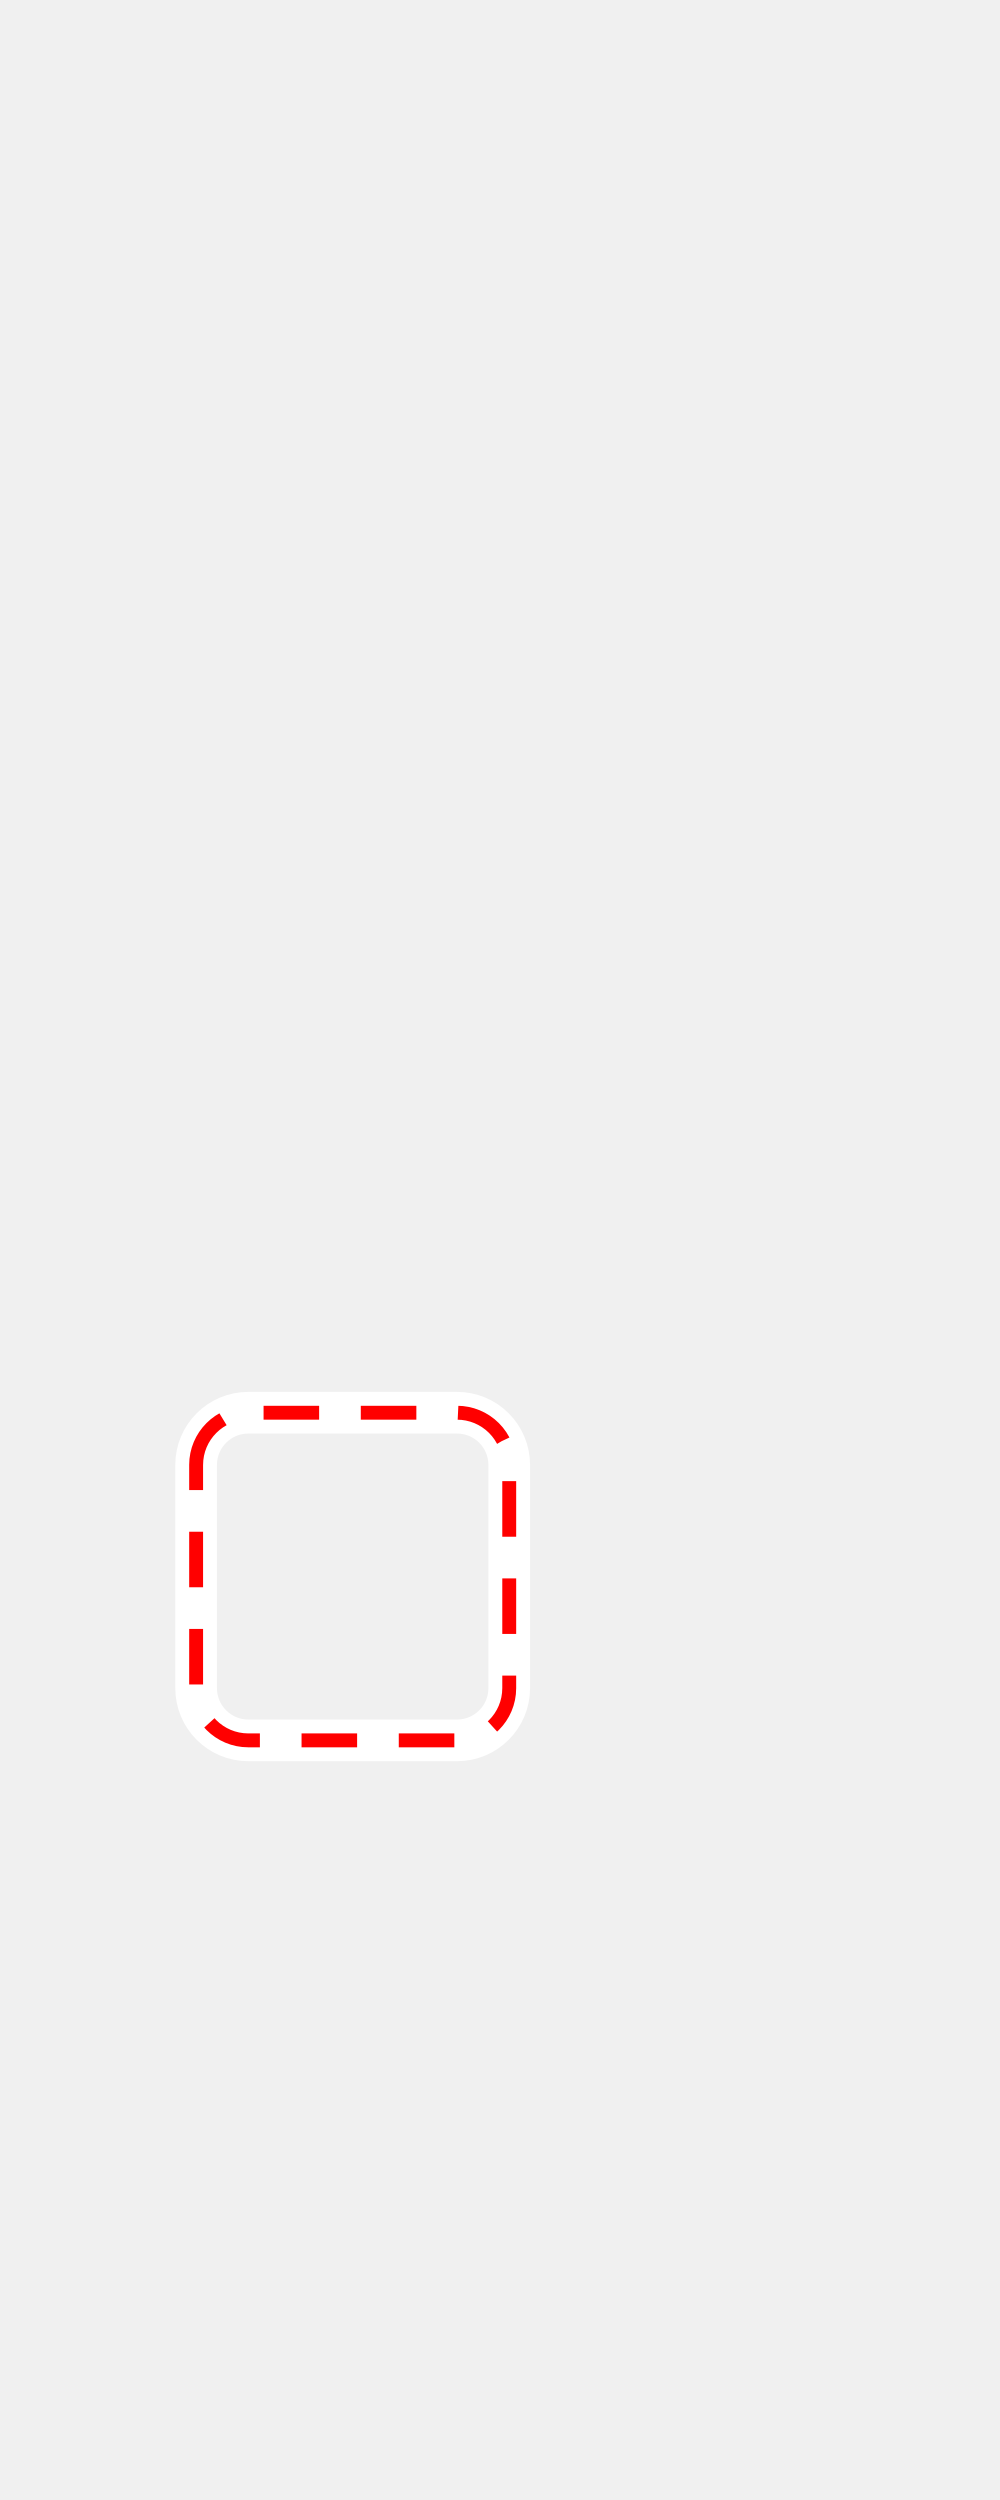
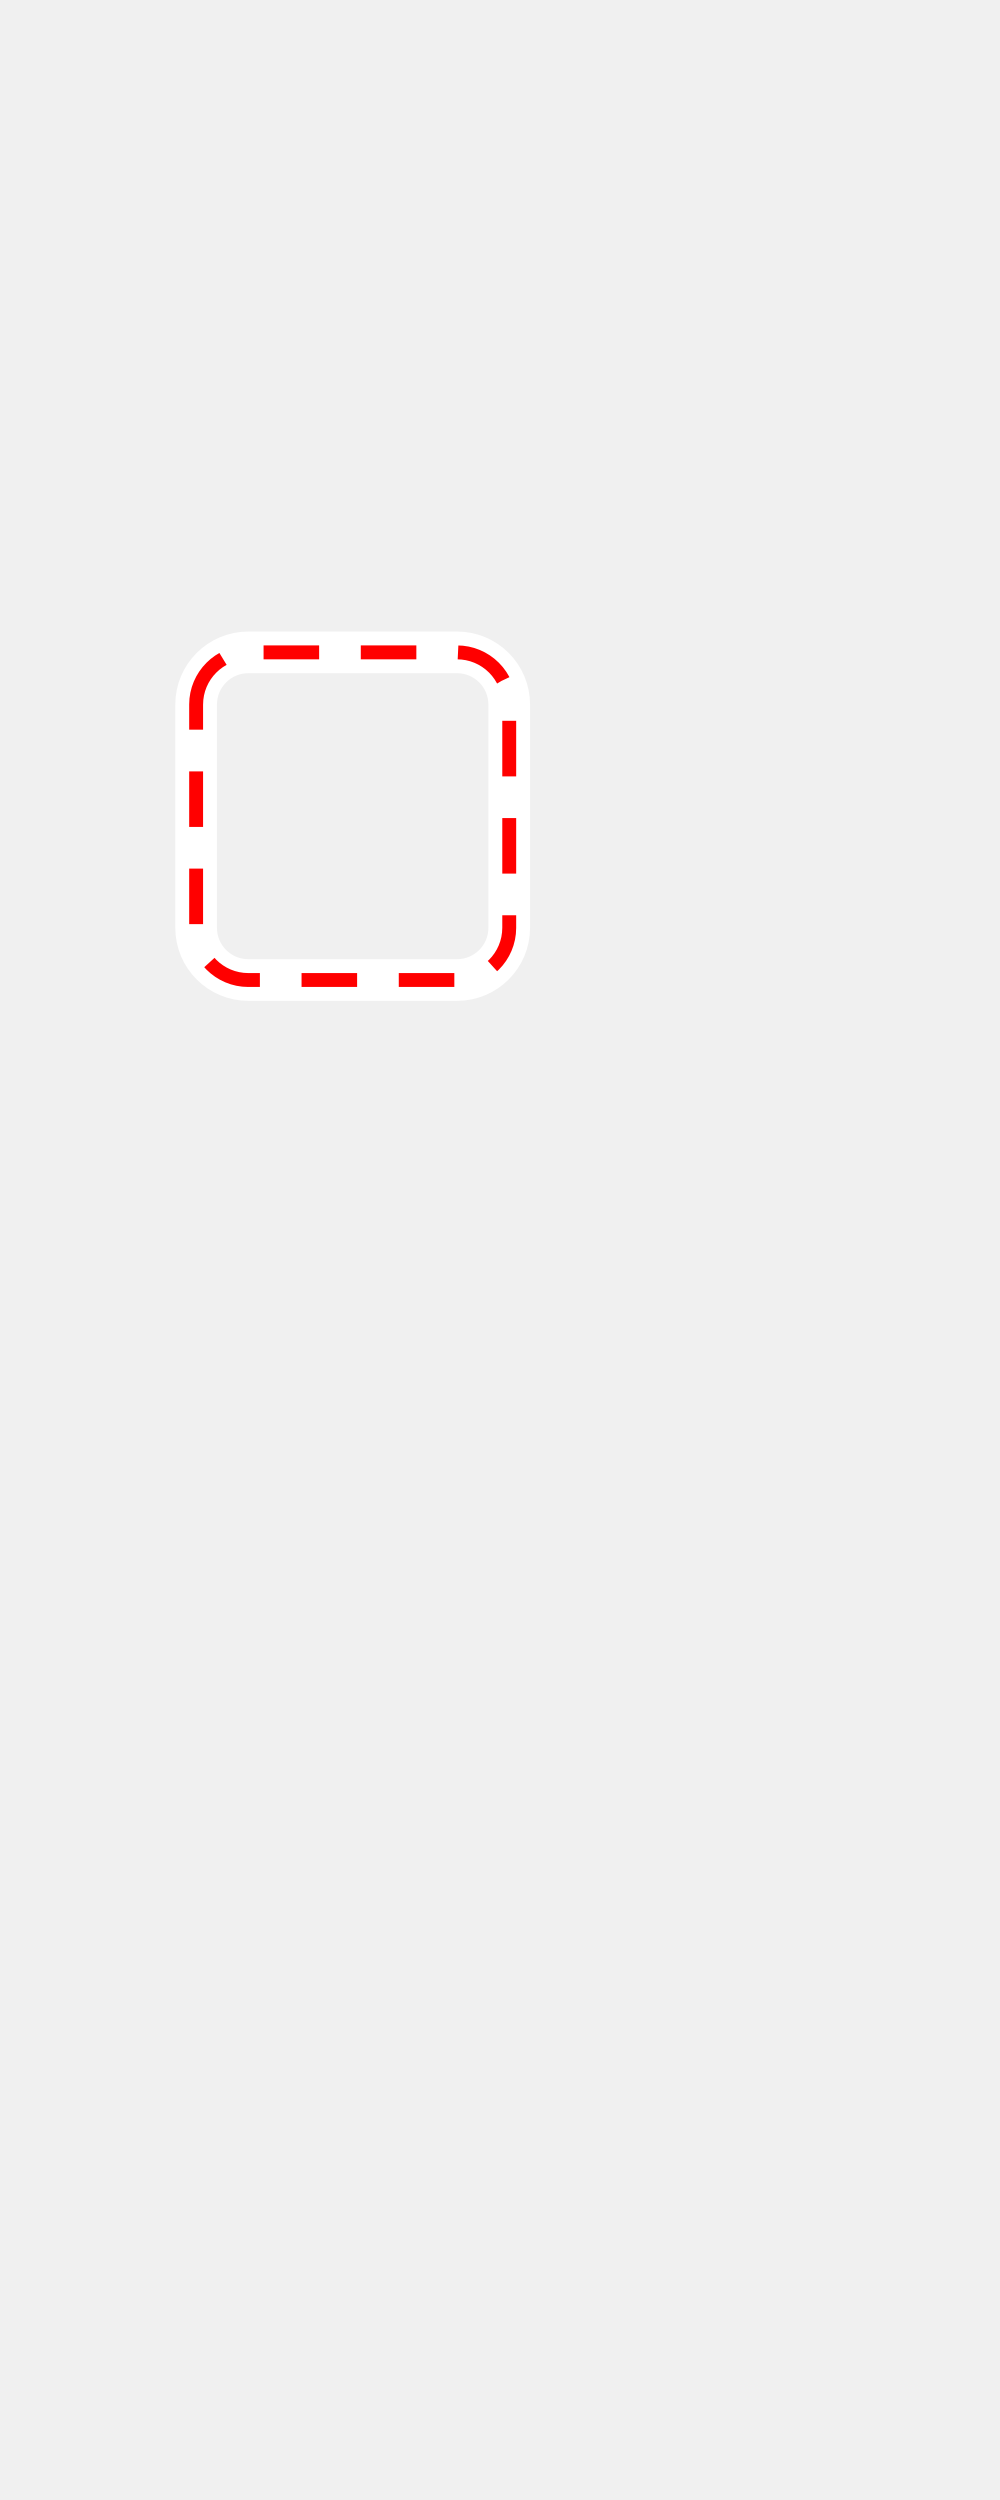
<svg xmlns="http://www.w3.org/2000/svg" version="1.1" viewBox="0.0 0.0 288.0 720.0" fill="none" stroke="none" stroke-linecap="square" stroke-miterlimit="10">
  <clipPath id="p.0">
    <path d="m0 0l288.0 0l0 720.0l-288.0 0l0 -720.0z" clip-rule="nonzero" />
  </clipPath>
  <g clip-path="url(#p.0)">
    <path fill="#000000" fill-opacity="0.0" d="m0 0l288.0 0l0 720.0l-288.0 0z" fill-rule="evenodd" />
-     <path fill="#000000" fill-opacity="0.0" d="m56.484 421.893l0 0c0 -8.3 6.729 -15.029 15.029 -15.029l60.115 0l0 0c3.986 0 7.809 1.583 10.627 4.402c2.819 2.819 4.402 6.641 4.402 10.627l0 64.304c0 8.3 -6.729 15.029 -15.029 15.029l-60.115 0l0 0c-8.3 0 -15.029 -6.729 -15.029 -15.029z" fill-rule="evenodd" />
-     <path stroke="#ffffff" stroke-width="12.0" stroke-linejoin="round" stroke-linecap="butt" d="m56.484 421.893l0 0c0 -8.3 6.729 -15.029 15.029 -15.029l60.115 0l0 0c3.986 0 7.809 1.583 10.627 4.402c2.819 2.819 4.402 6.641 4.402 10.627l0 64.304c0 8.3 -6.729 15.029 -15.029 15.029l-60.115 0l0 0c-8.3 0 -15.029 -6.729 -15.029 -15.029z" fill-rule="evenodd" />
-     <path fill="#000000" fill-opacity="0.0" d="m56.484 421.893l0 0c0 -8.3 6.729 -15.029 15.029 -15.029l60.115 0l0 0c3.986 0 7.809 1.583 10.627 4.402c2.819 2.819 4.402 6.641 4.402 10.627l0 64.304c0 8.3 -6.729 15.029 -15.029 15.029l-60.115 0l0 0c-8.3 0 -15.029 -6.729 -15.029 -15.029z" fill-rule="evenodd" />
-     <path stroke="#ff0000" stroke-width="4.0" stroke-linejoin="round" stroke-linecap="butt" stroke-dasharray="16.0,12.0" d="m56.484 421.893l0 0c0 -8.3 6.729 -15.029 15.029 -15.029l60.115 0l0 0c3.986 0 7.809 1.583 10.627 4.402c2.819 2.819 4.402 6.641 4.402 10.627l0 64.304c0 8.3 -6.729 15.029 -15.029 15.029l-60.115 0l0 0c-8.3 0 -15.029 -6.729 -15.029 -15.029z" fill-rule="evenodd" />
+     <path fill="#000000" fill-opacity="0.0" d="m56.484 202.913l0 0c0 -8.3 6.729 -15.029 15.029 -15.029l60.115 0l0 0c3.986 0 7.809 1.583 10.627 4.402c2.819 2.819 4.402 6.641 4.402 10.627l0 64.304c0 8.3 -6.729 15.029 -15.029 15.029l-60.115 0l0 0c-8.3 0 -15.029 -6.729 -15.029 -15.029z" fill-rule="evenodd" />
+     <path stroke="#ffffff" stroke-width="12.0" stroke-linejoin="round" stroke-linecap="butt" d="m56.484 202.913l0 0c0 -8.3 6.729 -15.029 15.029 -15.029l60.115 0l0 0c3.986 0 7.809 1.583 10.627 4.402c2.819 2.819 4.402 6.641 4.402 10.627l0 64.304c0 8.3 -6.729 15.029 -15.029 15.029l-60.115 0l0 0c-8.3 0 -15.029 -6.729 -15.029 -15.029z" fill-rule="evenodd" />
+     <path fill="#000000" fill-opacity="0.0" d="m56.484 202.913l0 0c0 -8.3 6.729 -15.029 15.029 -15.029l60.115 0l0 0c3.986 0 7.809 1.583 10.627 4.402c2.819 2.819 4.402 6.641 4.402 10.627l0 64.304c0 8.3 -6.729 15.029 -15.029 15.029l-60.115 0l0 0c-8.3 0 -15.029 -6.729 -15.029 -15.029z" fill-rule="evenodd" />
+     <path stroke="#ff0000" stroke-width="4.0" stroke-linejoin="round" stroke-linecap="butt" stroke-dasharray="16.0,12.0" d="m56.484 202.913l0 0c0 -8.3 6.729 -15.029 15.029 -15.029l60.115 0l0 0c3.986 0 7.809 1.583 10.627 4.402c2.819 2.819 4.402 6.641 4.402 10.627l0 64.304c0 8.3 -6.729 15.029 -15.029 15.029l-60.115 0l0 0c-8.3 0 -15.029 -6.729 -15.029 -15.029z" fill-rule="evenodd" />
  </g>
</svg>
